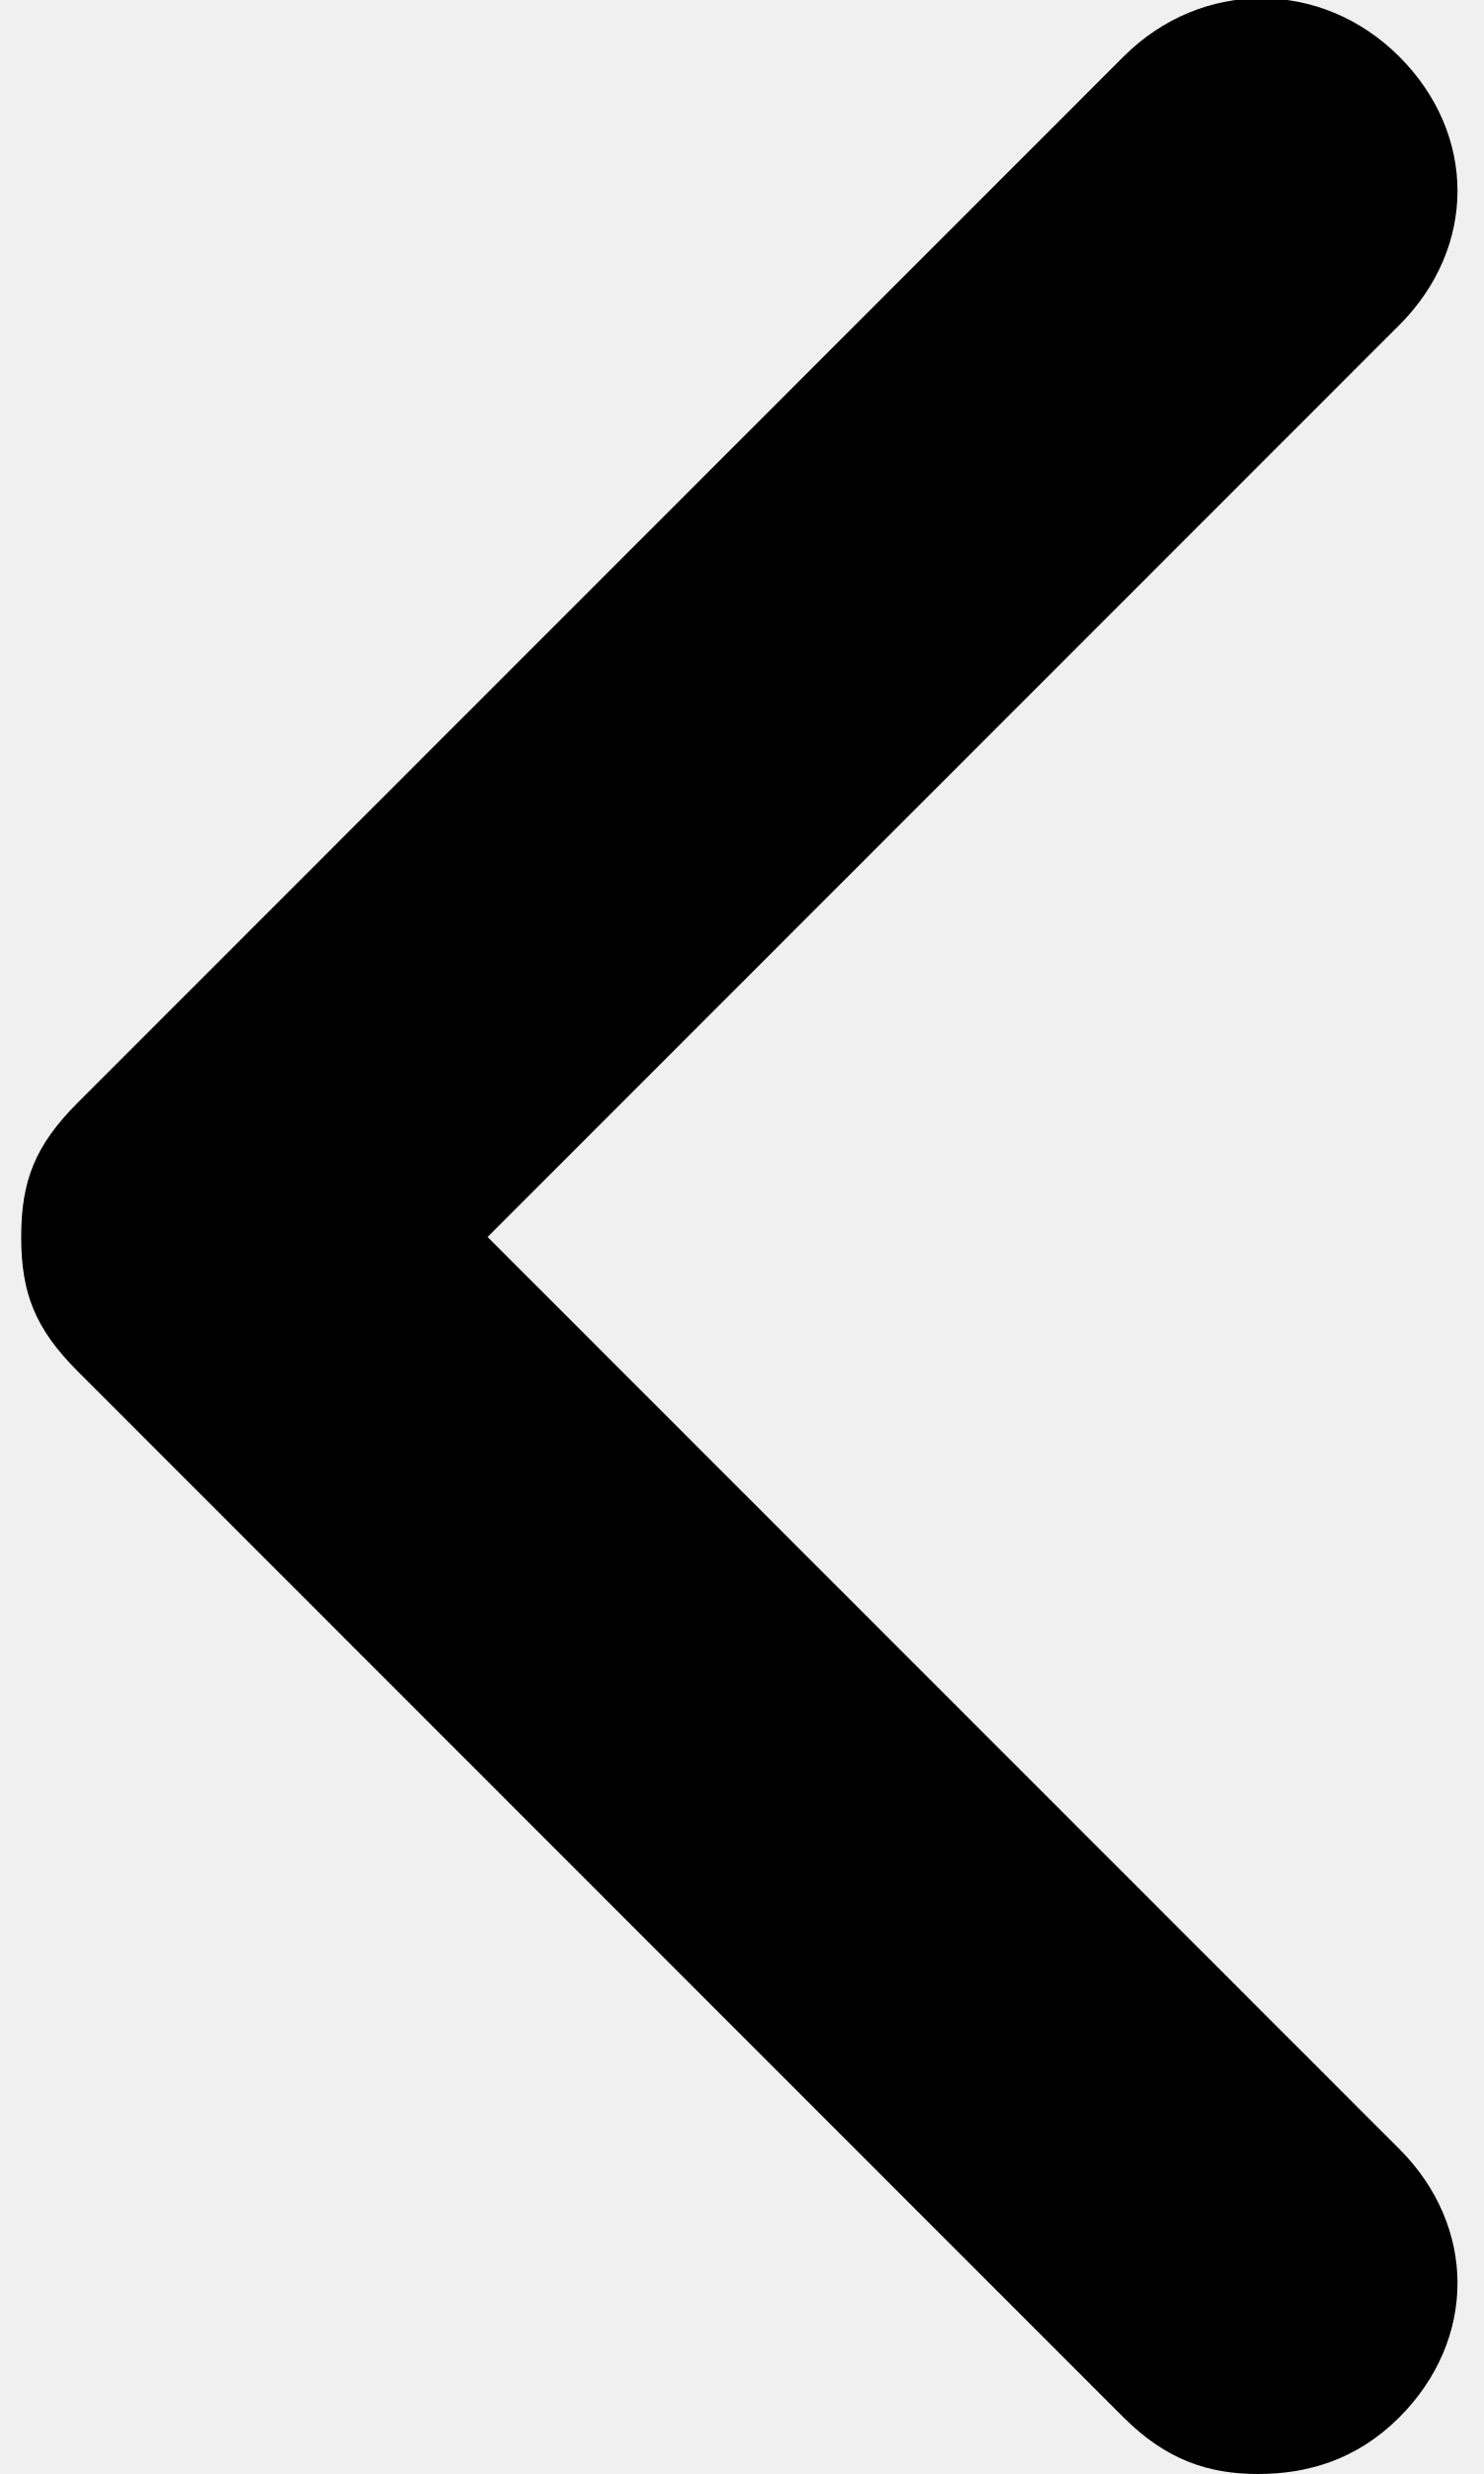
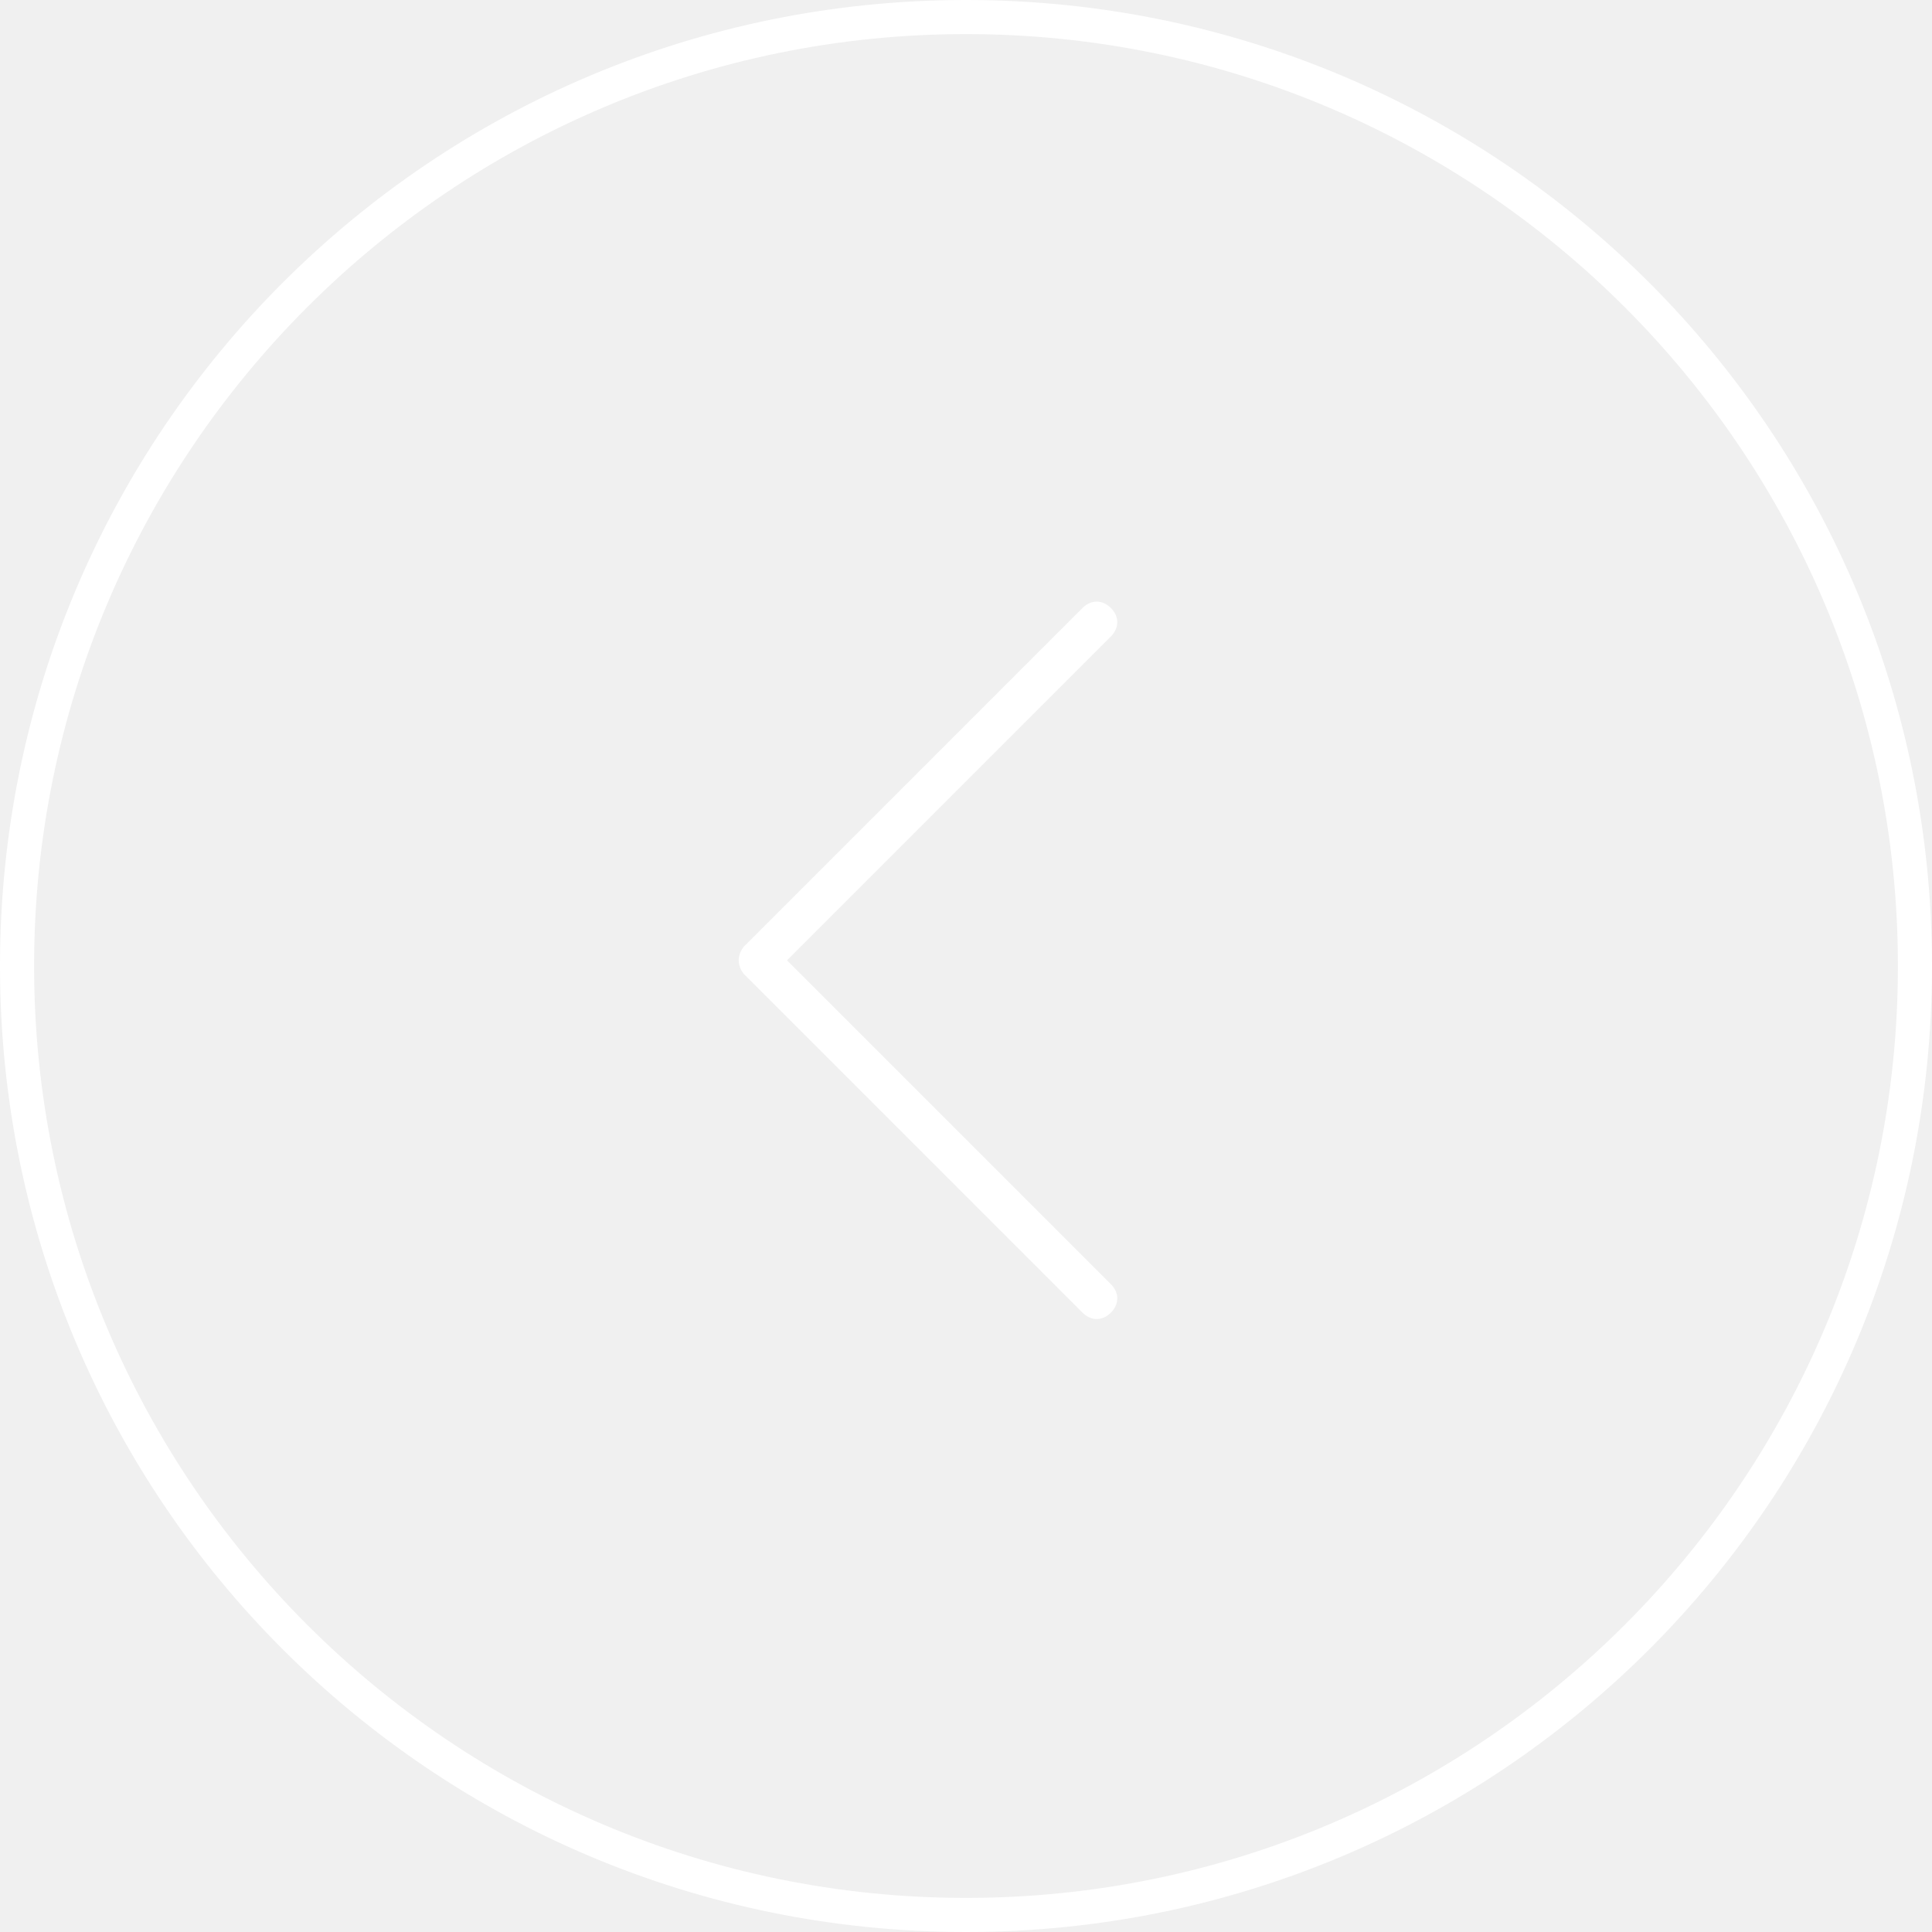
- <svg xmlns="http://www.w3.org/2000/svg" version="1.1" id="Layer_1" x="0px" y="0px" viewBox="0 0 21 35" enable-background="new 0 0 21 35" xml:space="preserve">
-   <path d="M6.9,17.5L19.8,4.6c1.1-1.1,1.1-2.7,0-3.8s-2.8-1.1-3.9,0L1.1,15.6c-0.6,0.6-0.8,1.1-0.8,1.9c0,0.8,0.2,1.3,0.8,1.9  l14.8,14.8c0.6,0.6,1.2,0.8,1.9,0.8c0.7,0,1.4-0.2,2-0.8c1.1-1.1,1.1-2.7,0-3.8L6.9,17.5z" />
+ <svg xmlns="http://www.w3.org/2000/svg" version="1.1" id="Capa_1" x="0px" y="0px" viewBox="-11.9 -11.9 68 68" style="enable-background:new -11.9 -11.9 68 68;" xml:space="preserve">
+   <style type="text/css">
+ 	.st0{fill:#FFFFFF;}
+ </style>
+   <g>
+     <path class="st0" d="M26.2,9.5c0.3-0.3,0.7-0.3,1,0c0.3,0.3,0.3,0.7,0,1L15.8,21.9l11.4,11.4c0.3,0.3,0.3,0.7,0,1   c-0.3,0.3-0.7,0.3-1,0L14.3,22.4c-0.1-0.1-0.2-0.3-0.2-0.5s0.1-0.4,0.2-0.5L26.2,9.5z" />
+     <path class="st0" d="M22.1-10.7c18.1,0,32.8,14.7,32.8,32.8c0,18.1-14.7,32.8-32.8,32.8C4,54.9-10.7,40.2-10.7,22.1   C-10.7,4,4-10.7,22.1-10.7 M22.1-11.9c-18.8,0-34,15.2-34,34s15.2,34,34,34s34-15.2,34-34S40.9-11.9,22.1-11.9L22.1-11.9z" />
+   </g>
</svg>
